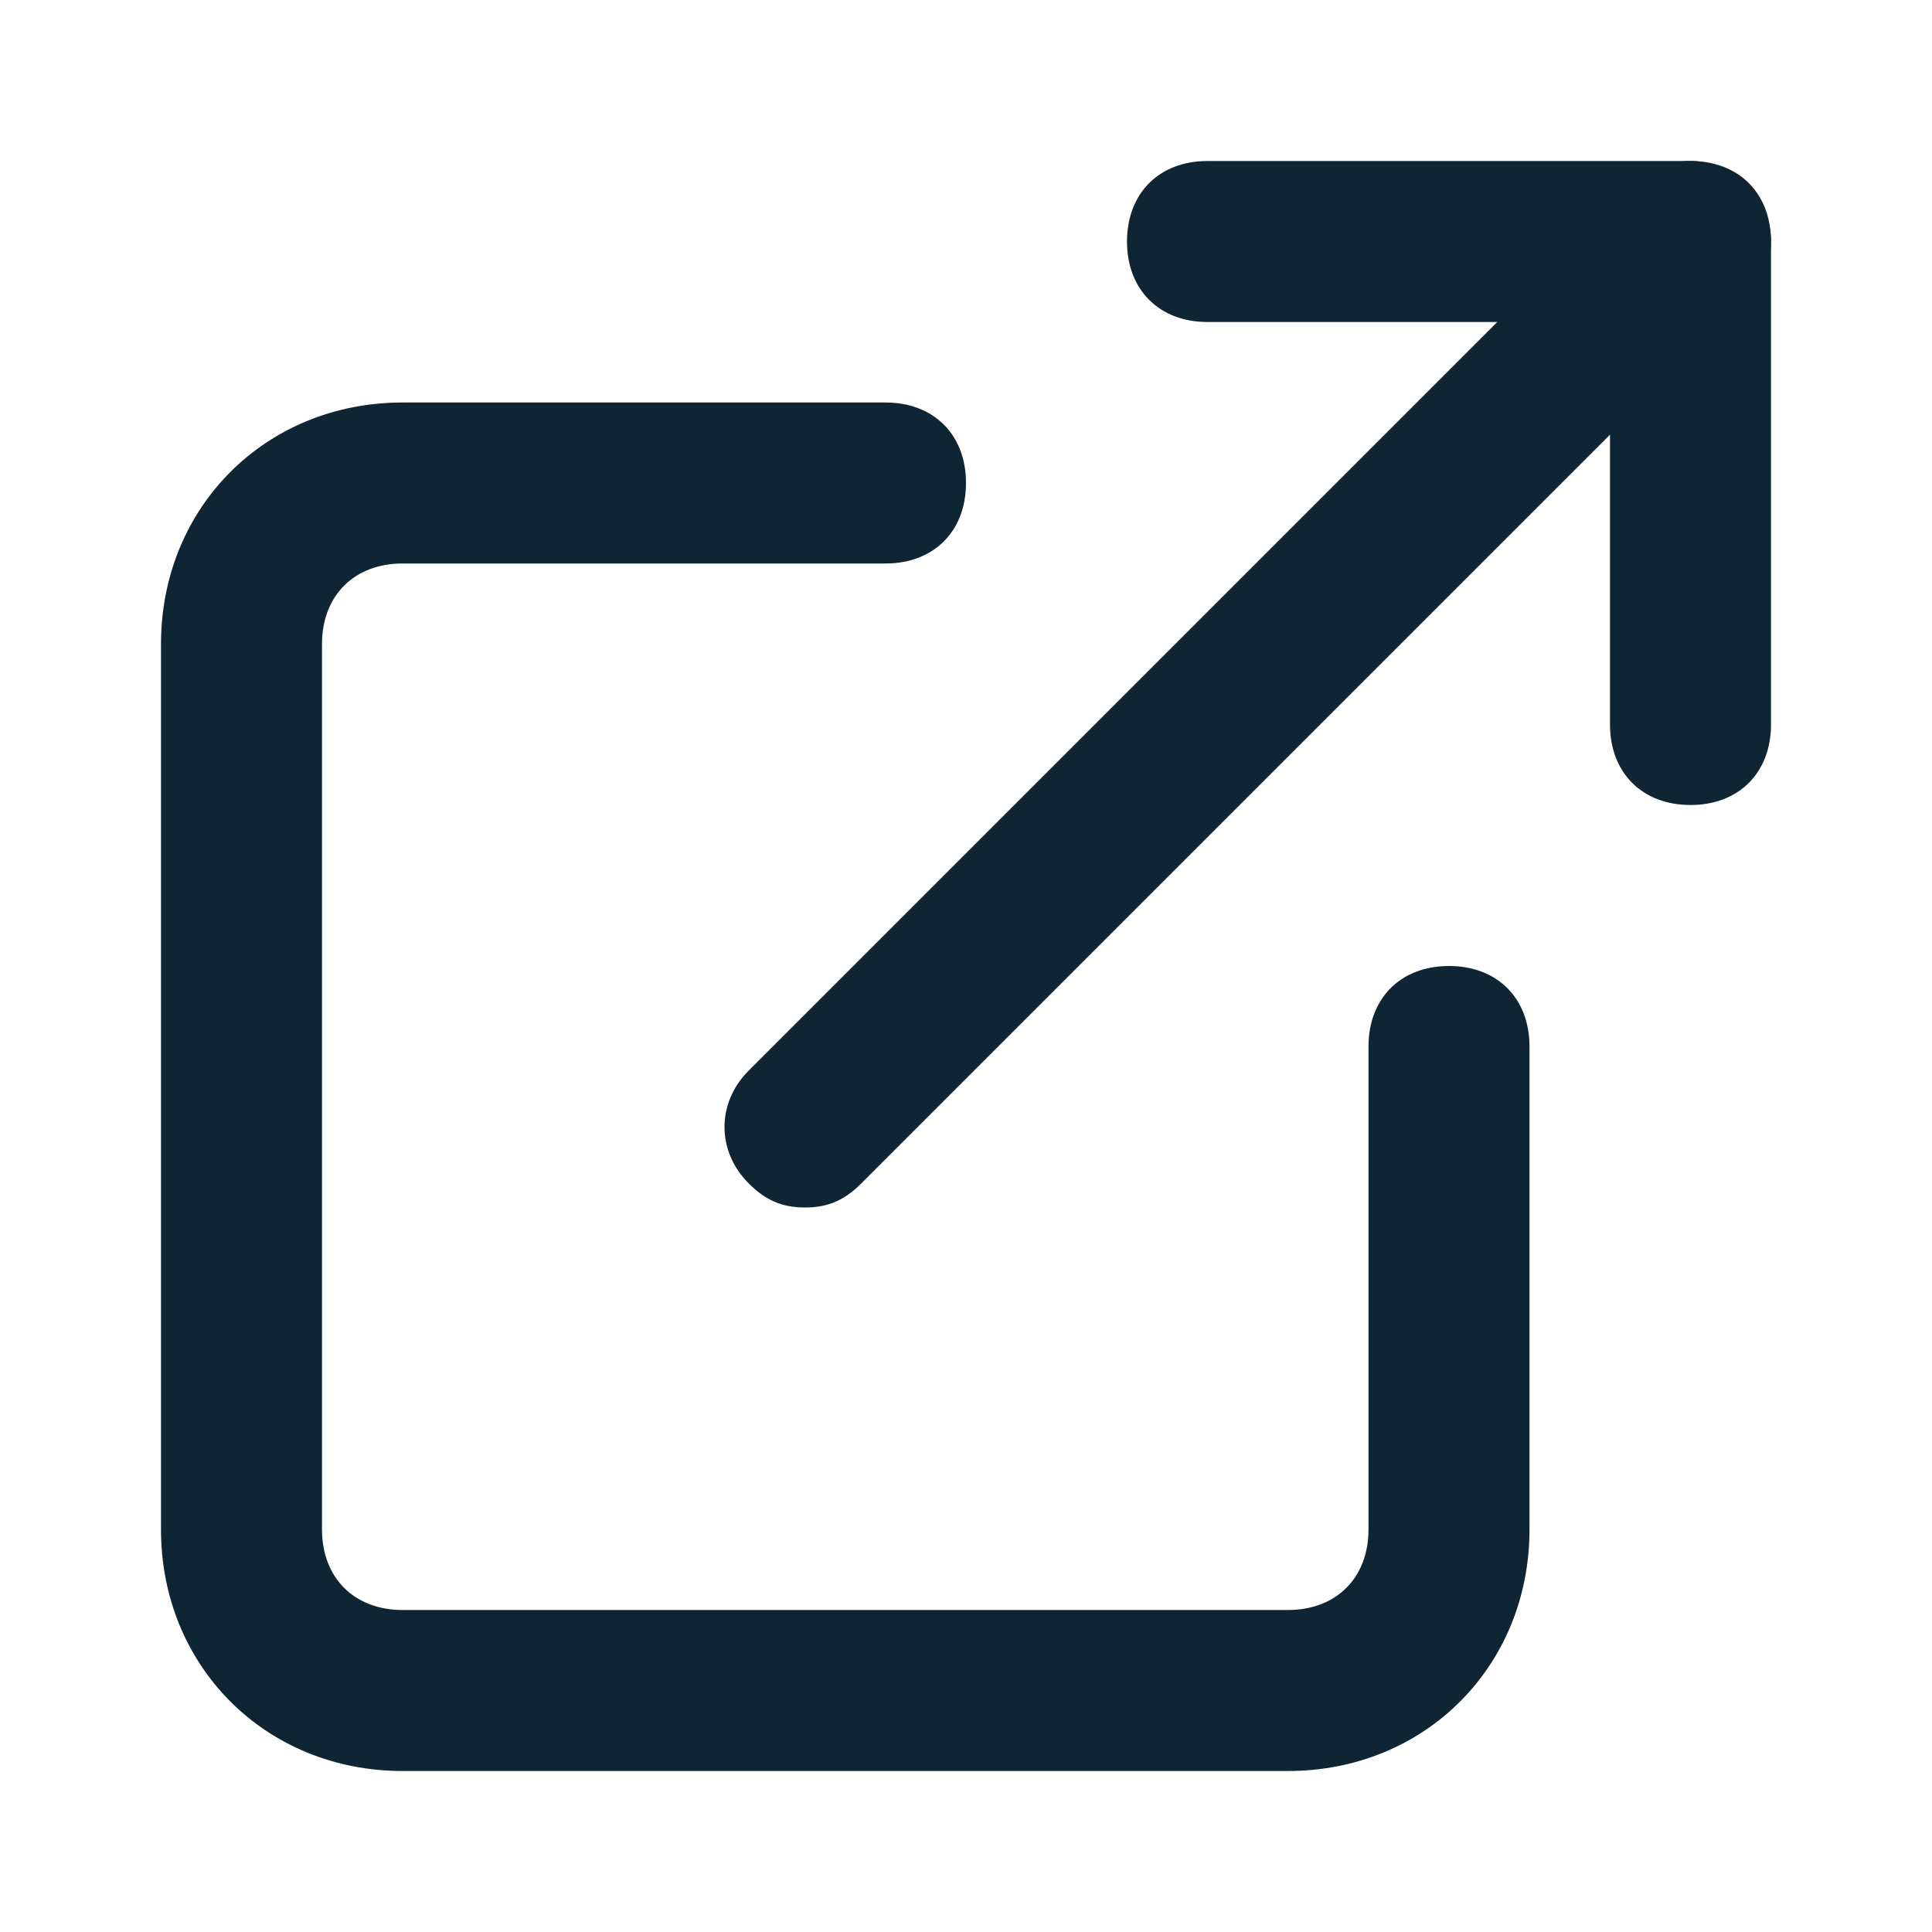
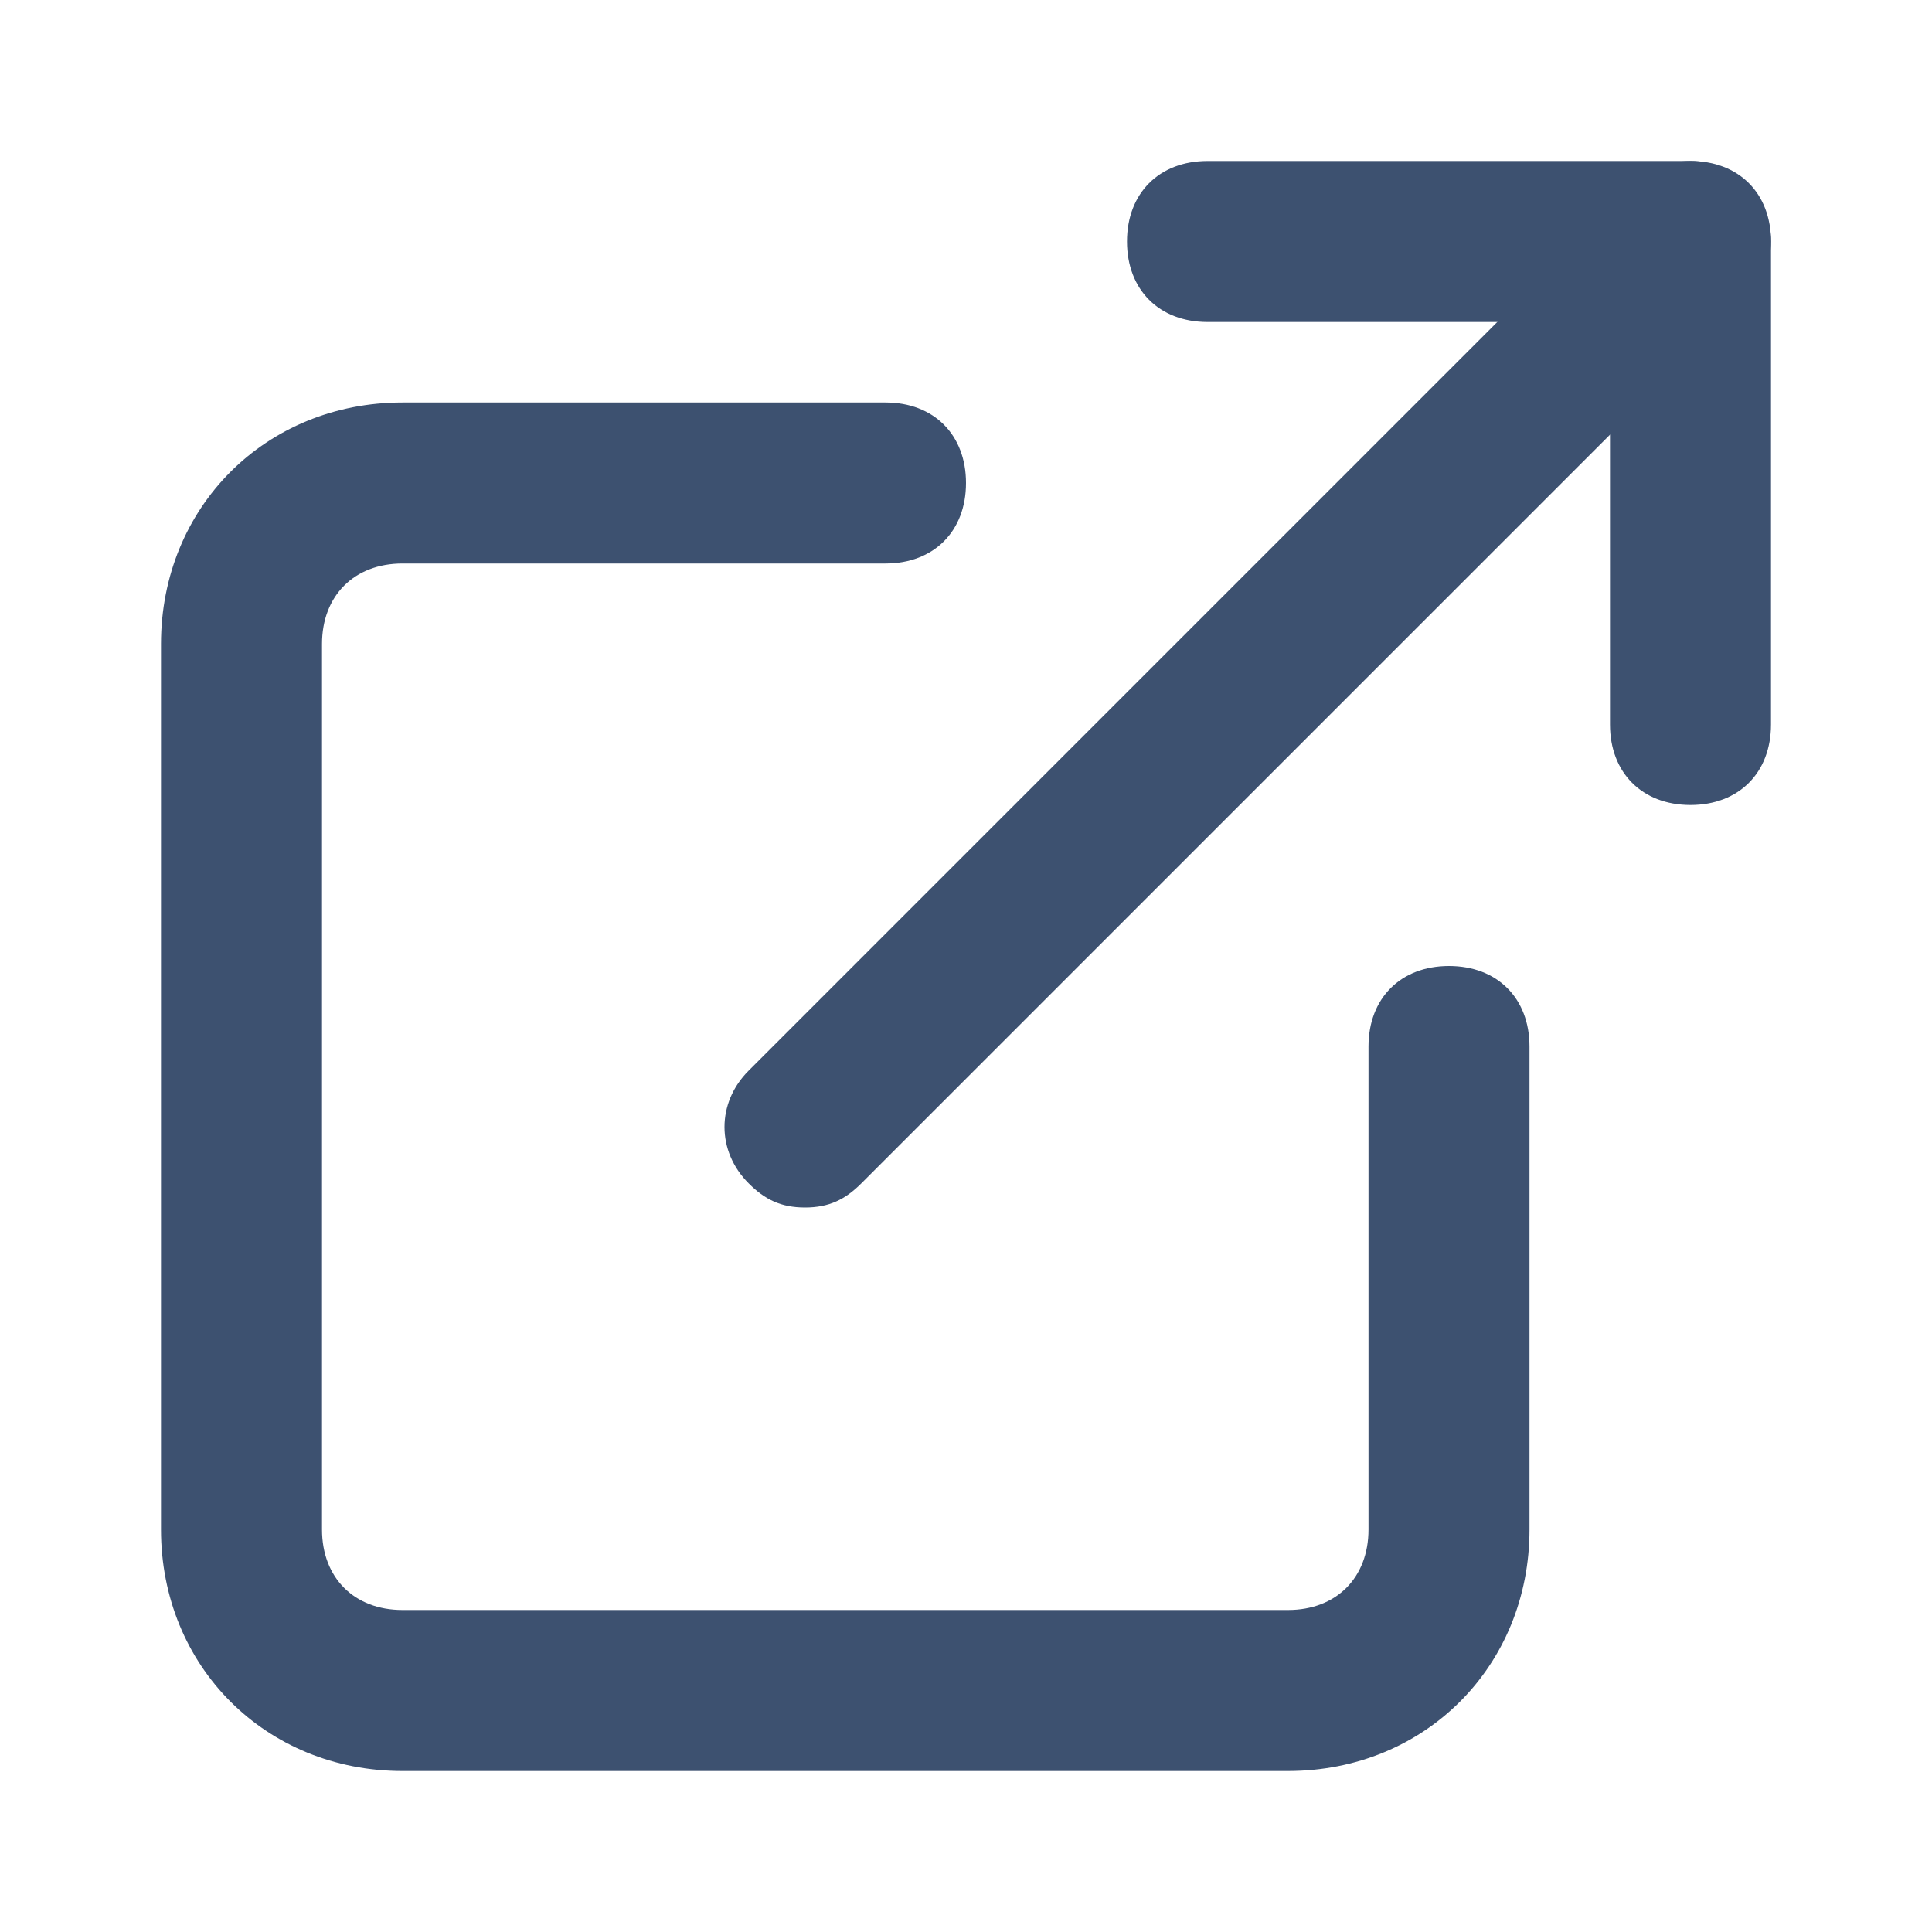
- <svg xmlns="http://www.w3.org/2000/svg" viewBox="0 0 24 24" fill="#102533">
+ <svg xmlns="http://www.w3.org/2000/svg" viewBox="0 0 24 24" fill="#3d5170">
  <path d="M16 22H5c-1.7 0-3-1.3-3-3V8c0-1.7 1.3-3 3-3h6c.6 0 1 .4 1 1s-.4 1-1 1H5c-.6 0-1 .4-1 1v11c0 .6.4 1 1 1h11c.6 0 1-.4 1-1v-6c0-.6.4-1 1-1s1 .4 1 1v6c0 1.7-1.3 3-3 3zM21 10c-.6 0-1-.4-1-1V4h-5c-.6 0-1-.4-1-1s.4-1 1-1h6c.6 0 1 .4 1 1v6c0 .6-.4 1-1 1z" />
  <path d="M10 15c-.3 0-.5-.1-.7-.3-.4-.4-.4-1 0-1.4l11-11c.4-.4 1-.4 1.4 0s.4 1 0 1.4l-11 11c-.2.2-.4.3-.7.3z" />
</svg>
